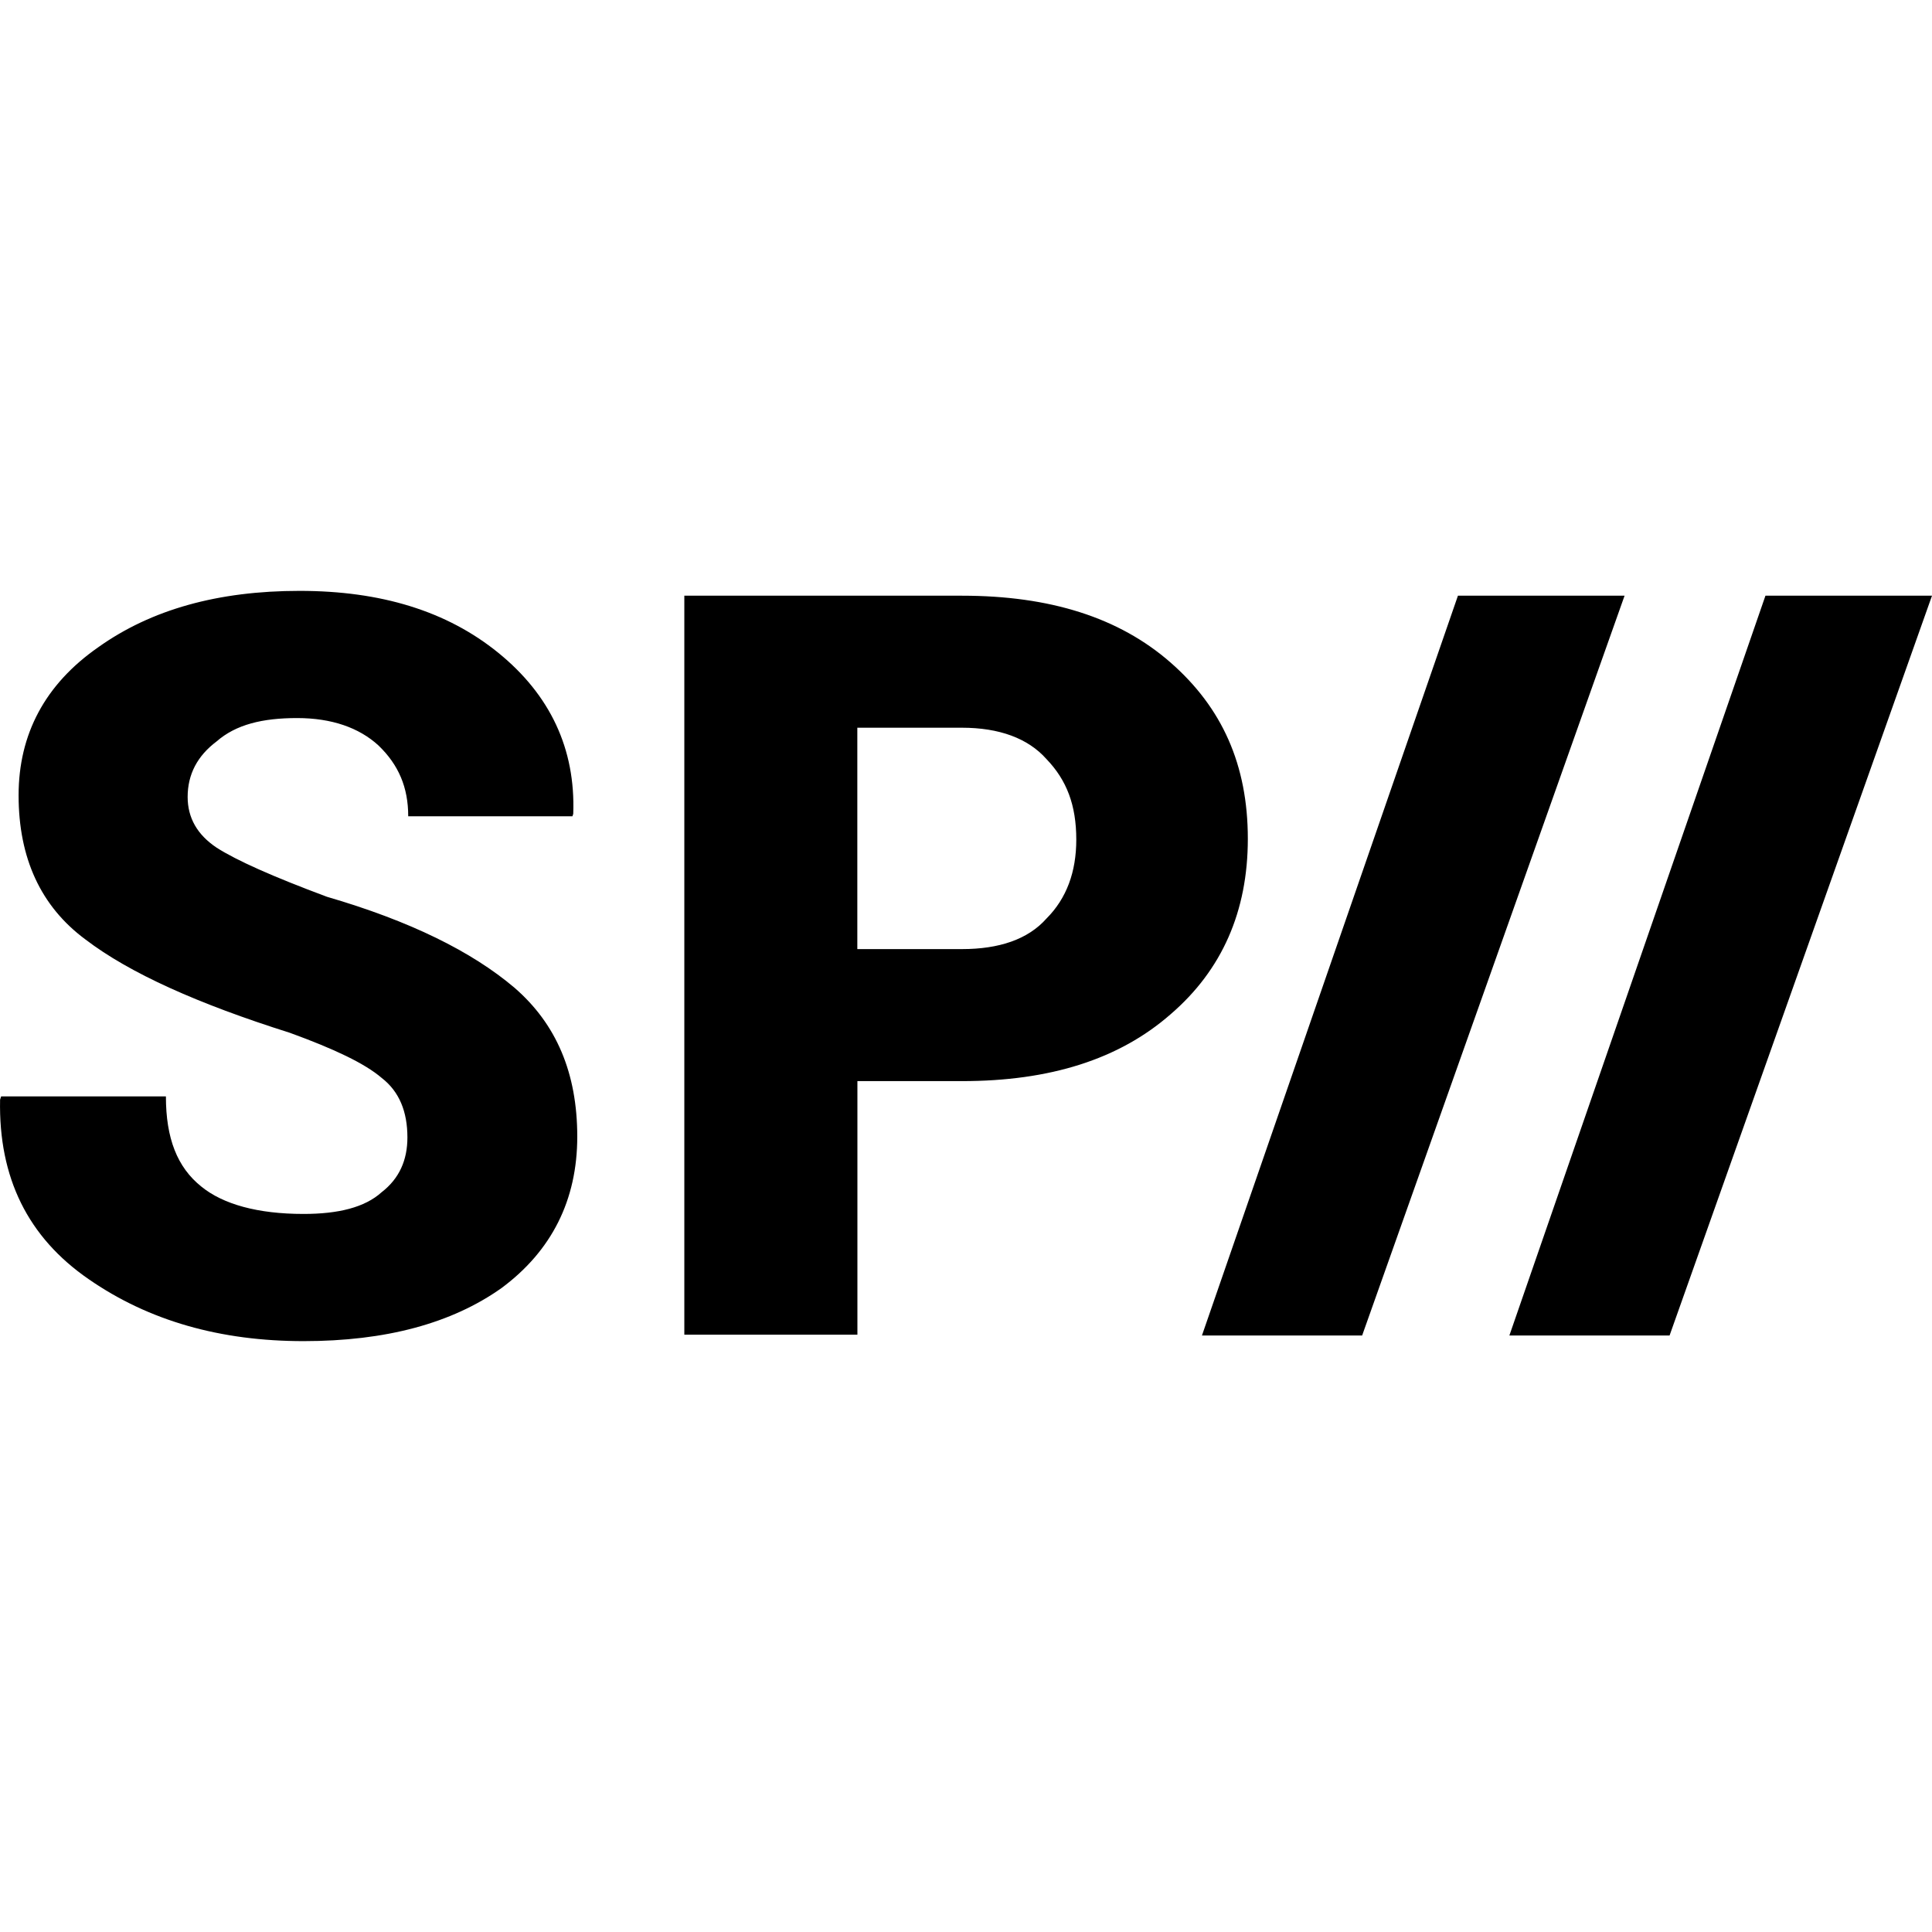
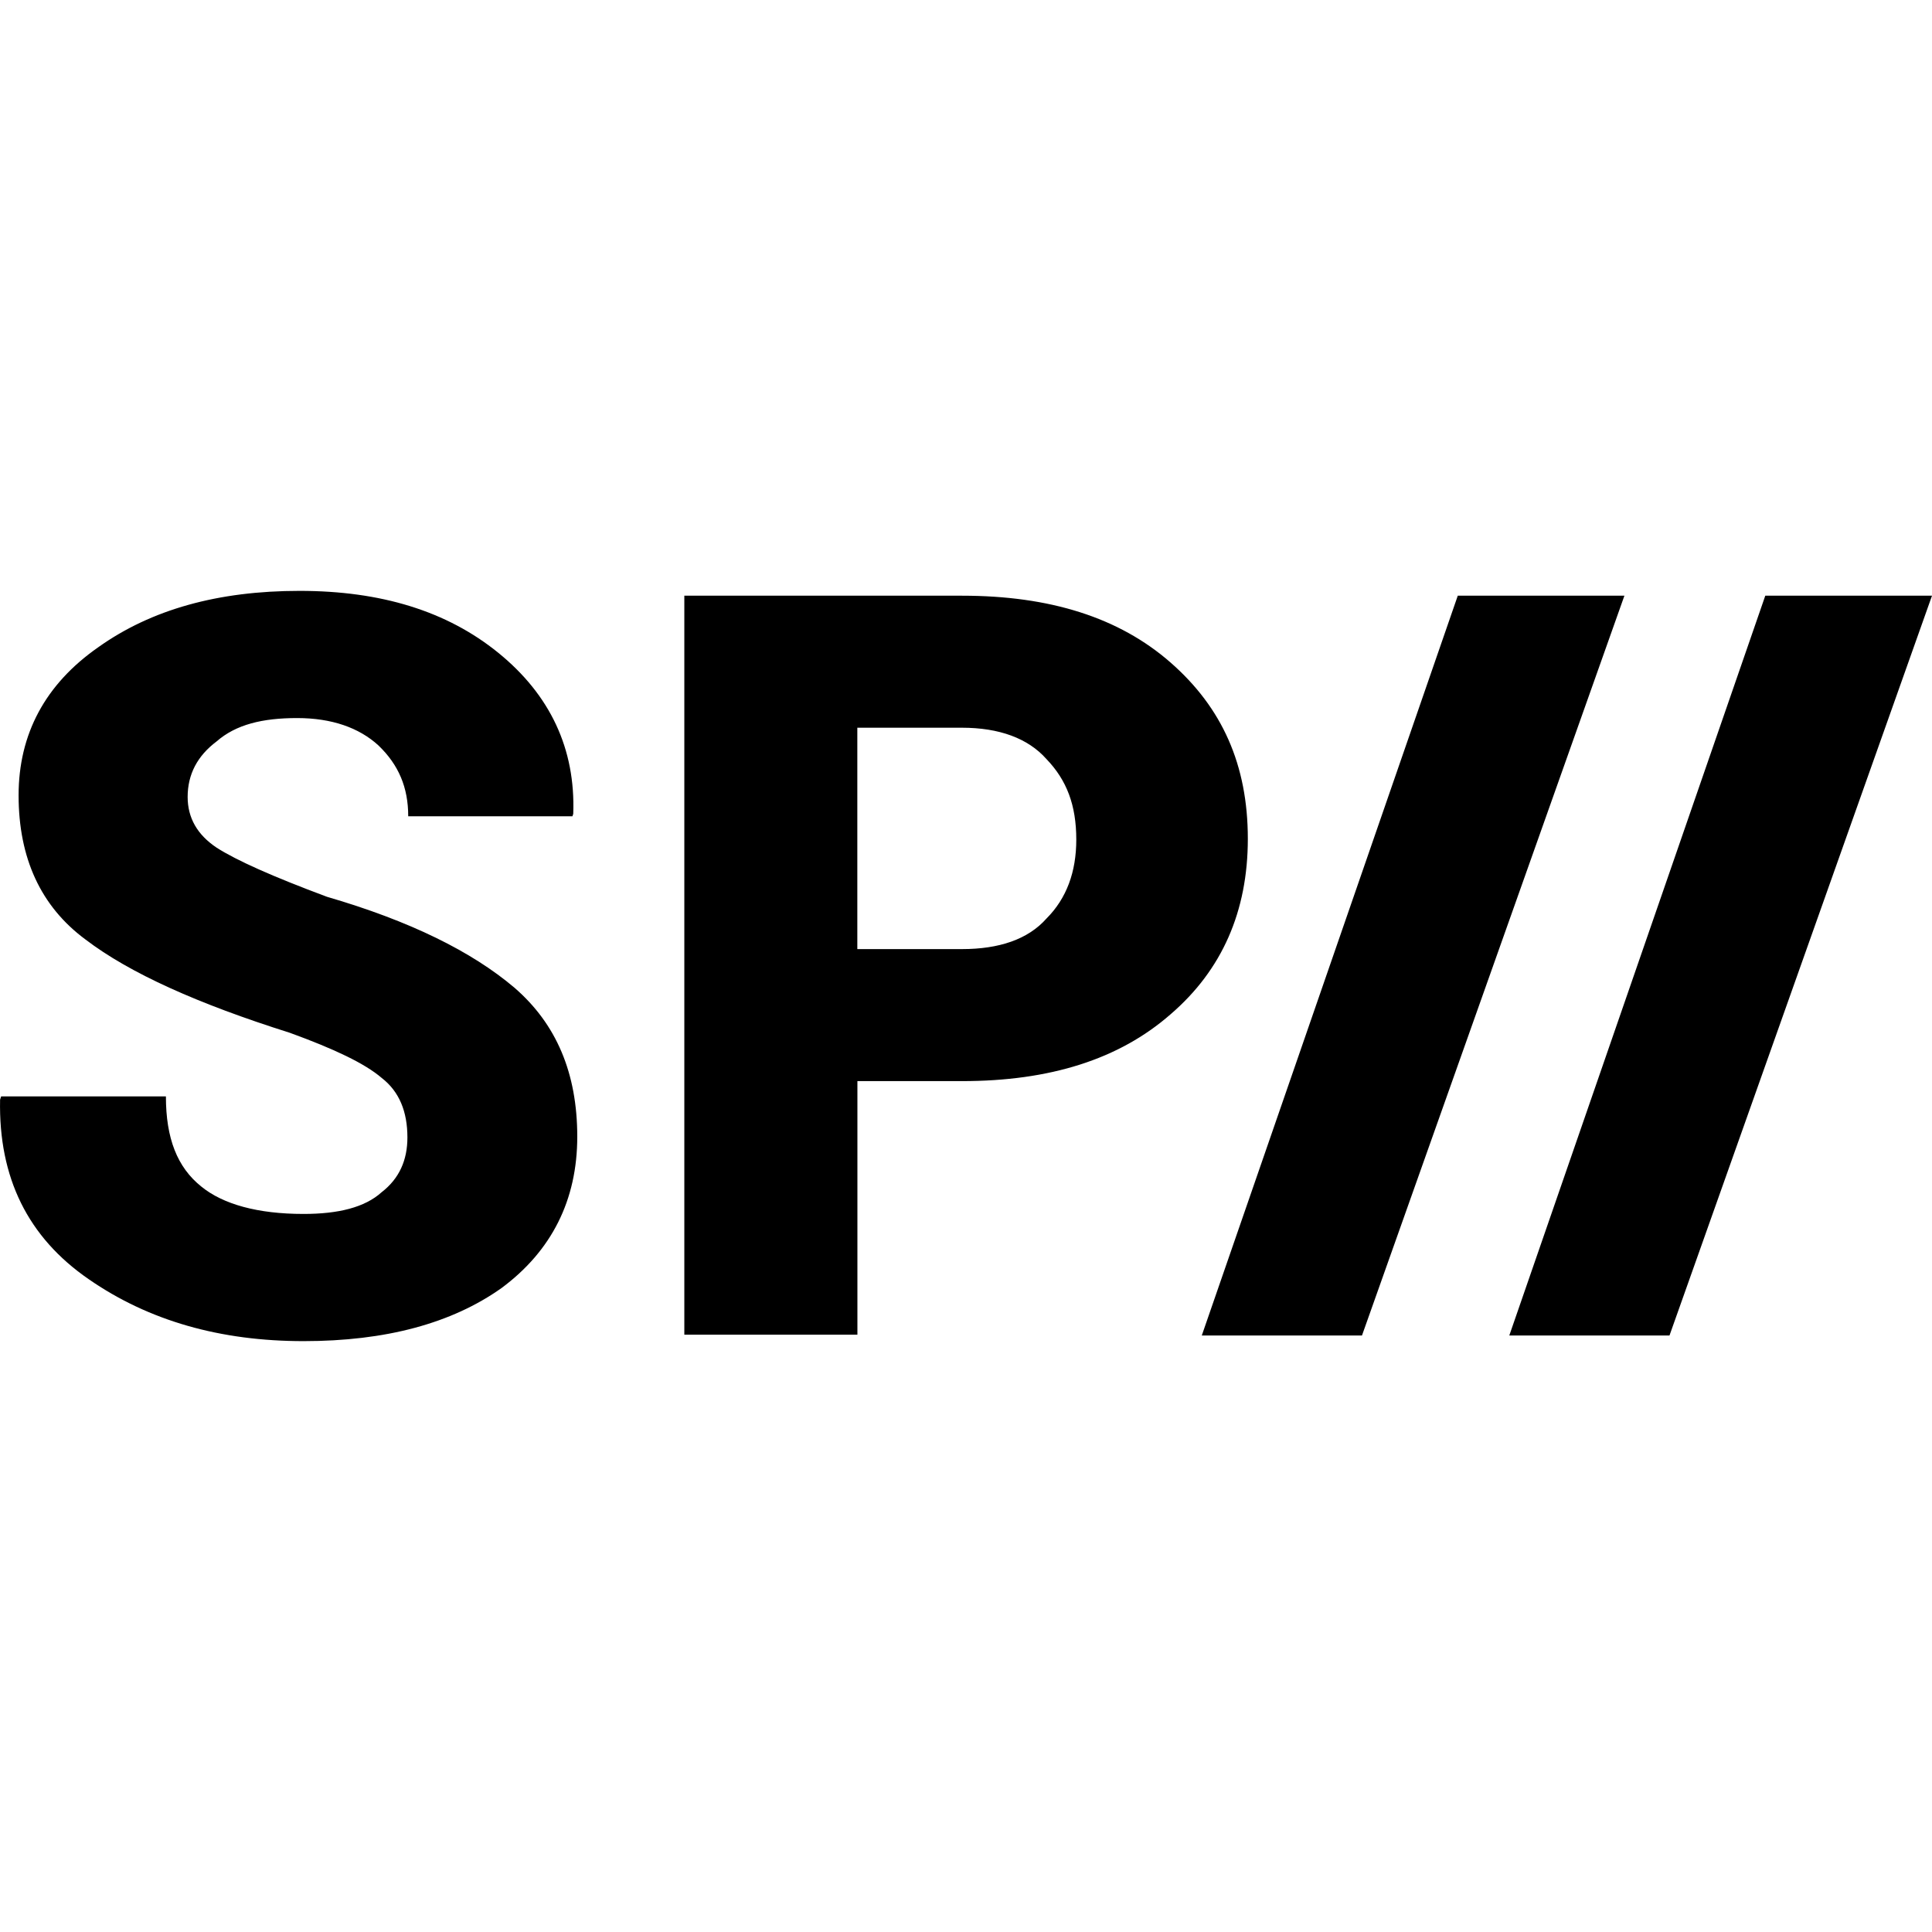
<svg xmlns="http://www.w3.org/2000/svg" role="img" viewBox="0 0 24 24">
-   <path d="M3.721 7.34c-1.01 0-1.84.23-2.5.7-.661.46-.99 1.08-.99 1.84 0 .78.276 1.38.83 1.79.55.42 1.4.8 2.54 1.16.55.2.93.38 1.14.56.22.17.32.42.32.74 0 .28-.1.51-.32.68-.21.19-.54.27-.97.27-.57 0-1-.12-1.27-.34-.3-.24-.44-.6-.44-1.12H.014l-.013.04c-.02.97.346 1.71 1.1 2.23.75.52 1.64.77 2.67.77 1.02 0 1.84-.22 2.46-.66.62-.46.94-1.09.94-1.88 0-.79-.26-1.4-.78-1.85-.53-.45-1.3-.83-2.33-1.13-.67-.25-1.12-.45-1.37-.61-.24-.16-.36-.37-.36-.63 0-.28.12-.51.36-.69.24-.21.57-.29 1-.29.43 0 .77.12 1.01.34.25.24.37.52.37.88h2.04l.01-.03c.03-.81-.29-1.48-.93-2-.64-.52-1.46-.77-2.47-.77m4.78.06V16.58h2.15v-3.15h1.3c1.09 0 1.95-.27 2.59-.83.64-.55.96-1.28.96-2.18 0-.92-.32-1.63-.96-2.19-.64-.56-1.5-.83-2.59-.83H8.501m9.61 0l-3.18 9.19h1.99l3.26-9.19h-2.07m3.82 0L18.75 16.59h1.99L24 7.4h-2.07m-11.28 1.64h1.3c.46 0 .82.13 1.05.39.25.26.37.57.37 1 0 .4-.12.73-.37.98-.23.26-.59.38-1.05.38h-1.3z" />
+   <path d="M3.721 7.34c-1.01 0-1.84.23-2.5.7-.66.46-.99 1.08-.99 1.84 0 .78.276 1.38.83 1.79.55.42 1.4.8 2.54 1.16.55.2.93.38 1.14.56.22.17.32.42.32.74 0 .28-.1.51-.32.68-.21.19-.54.27-.97.27-.57 0-1-.12-1.27-.34-.3-.24-.44-.6-.44-1.12H.014l-.013.04c-.02.97.346 1.71 1.1 2.23.75.52 1.64.77 2.67.77 1.02 0 1.84-.22 2.46-.66.62-.46.94-1.09.94-1.88 0-.79-.26-1.4-.78-1.85-.53-.45-1.3-.83-2.33-1.13-.67-.25-1.12-.45-1.37-.61-.24-.16-.36-.37-.36-.63 0-.28.12-.51.36-.69.24-.21.57-.29 1-.29.43 0 .77.12 1.01.34.25.24.37.52.37.88h2.04l.01-.03c.03-.81-.29-1.48-.93-2-.64-.52-1.46-.77-2.47-.77m4.78.06v9.18h2.15v-3.15h1.3c1.09 0 1.95-.27 2.59-.83.64-.55.96-1.28.96-2.18 0-.92-.32-1.63-.96-2.19-.64-.56-1.5-.83-2.59-.83H8.5m9.609 0l-3.18 9.19h1.99l3.26-9.19m1.75 0l-3.18 9.19h1.99L24 7.4M10.65 9.04h1.3c.46 0 .82.13 1.05.39.25.26.37.57.37 1 0 .4-.12.73-.37.98-.23.26-.59.38-1.05.38h-1.3z" />
</svg>
